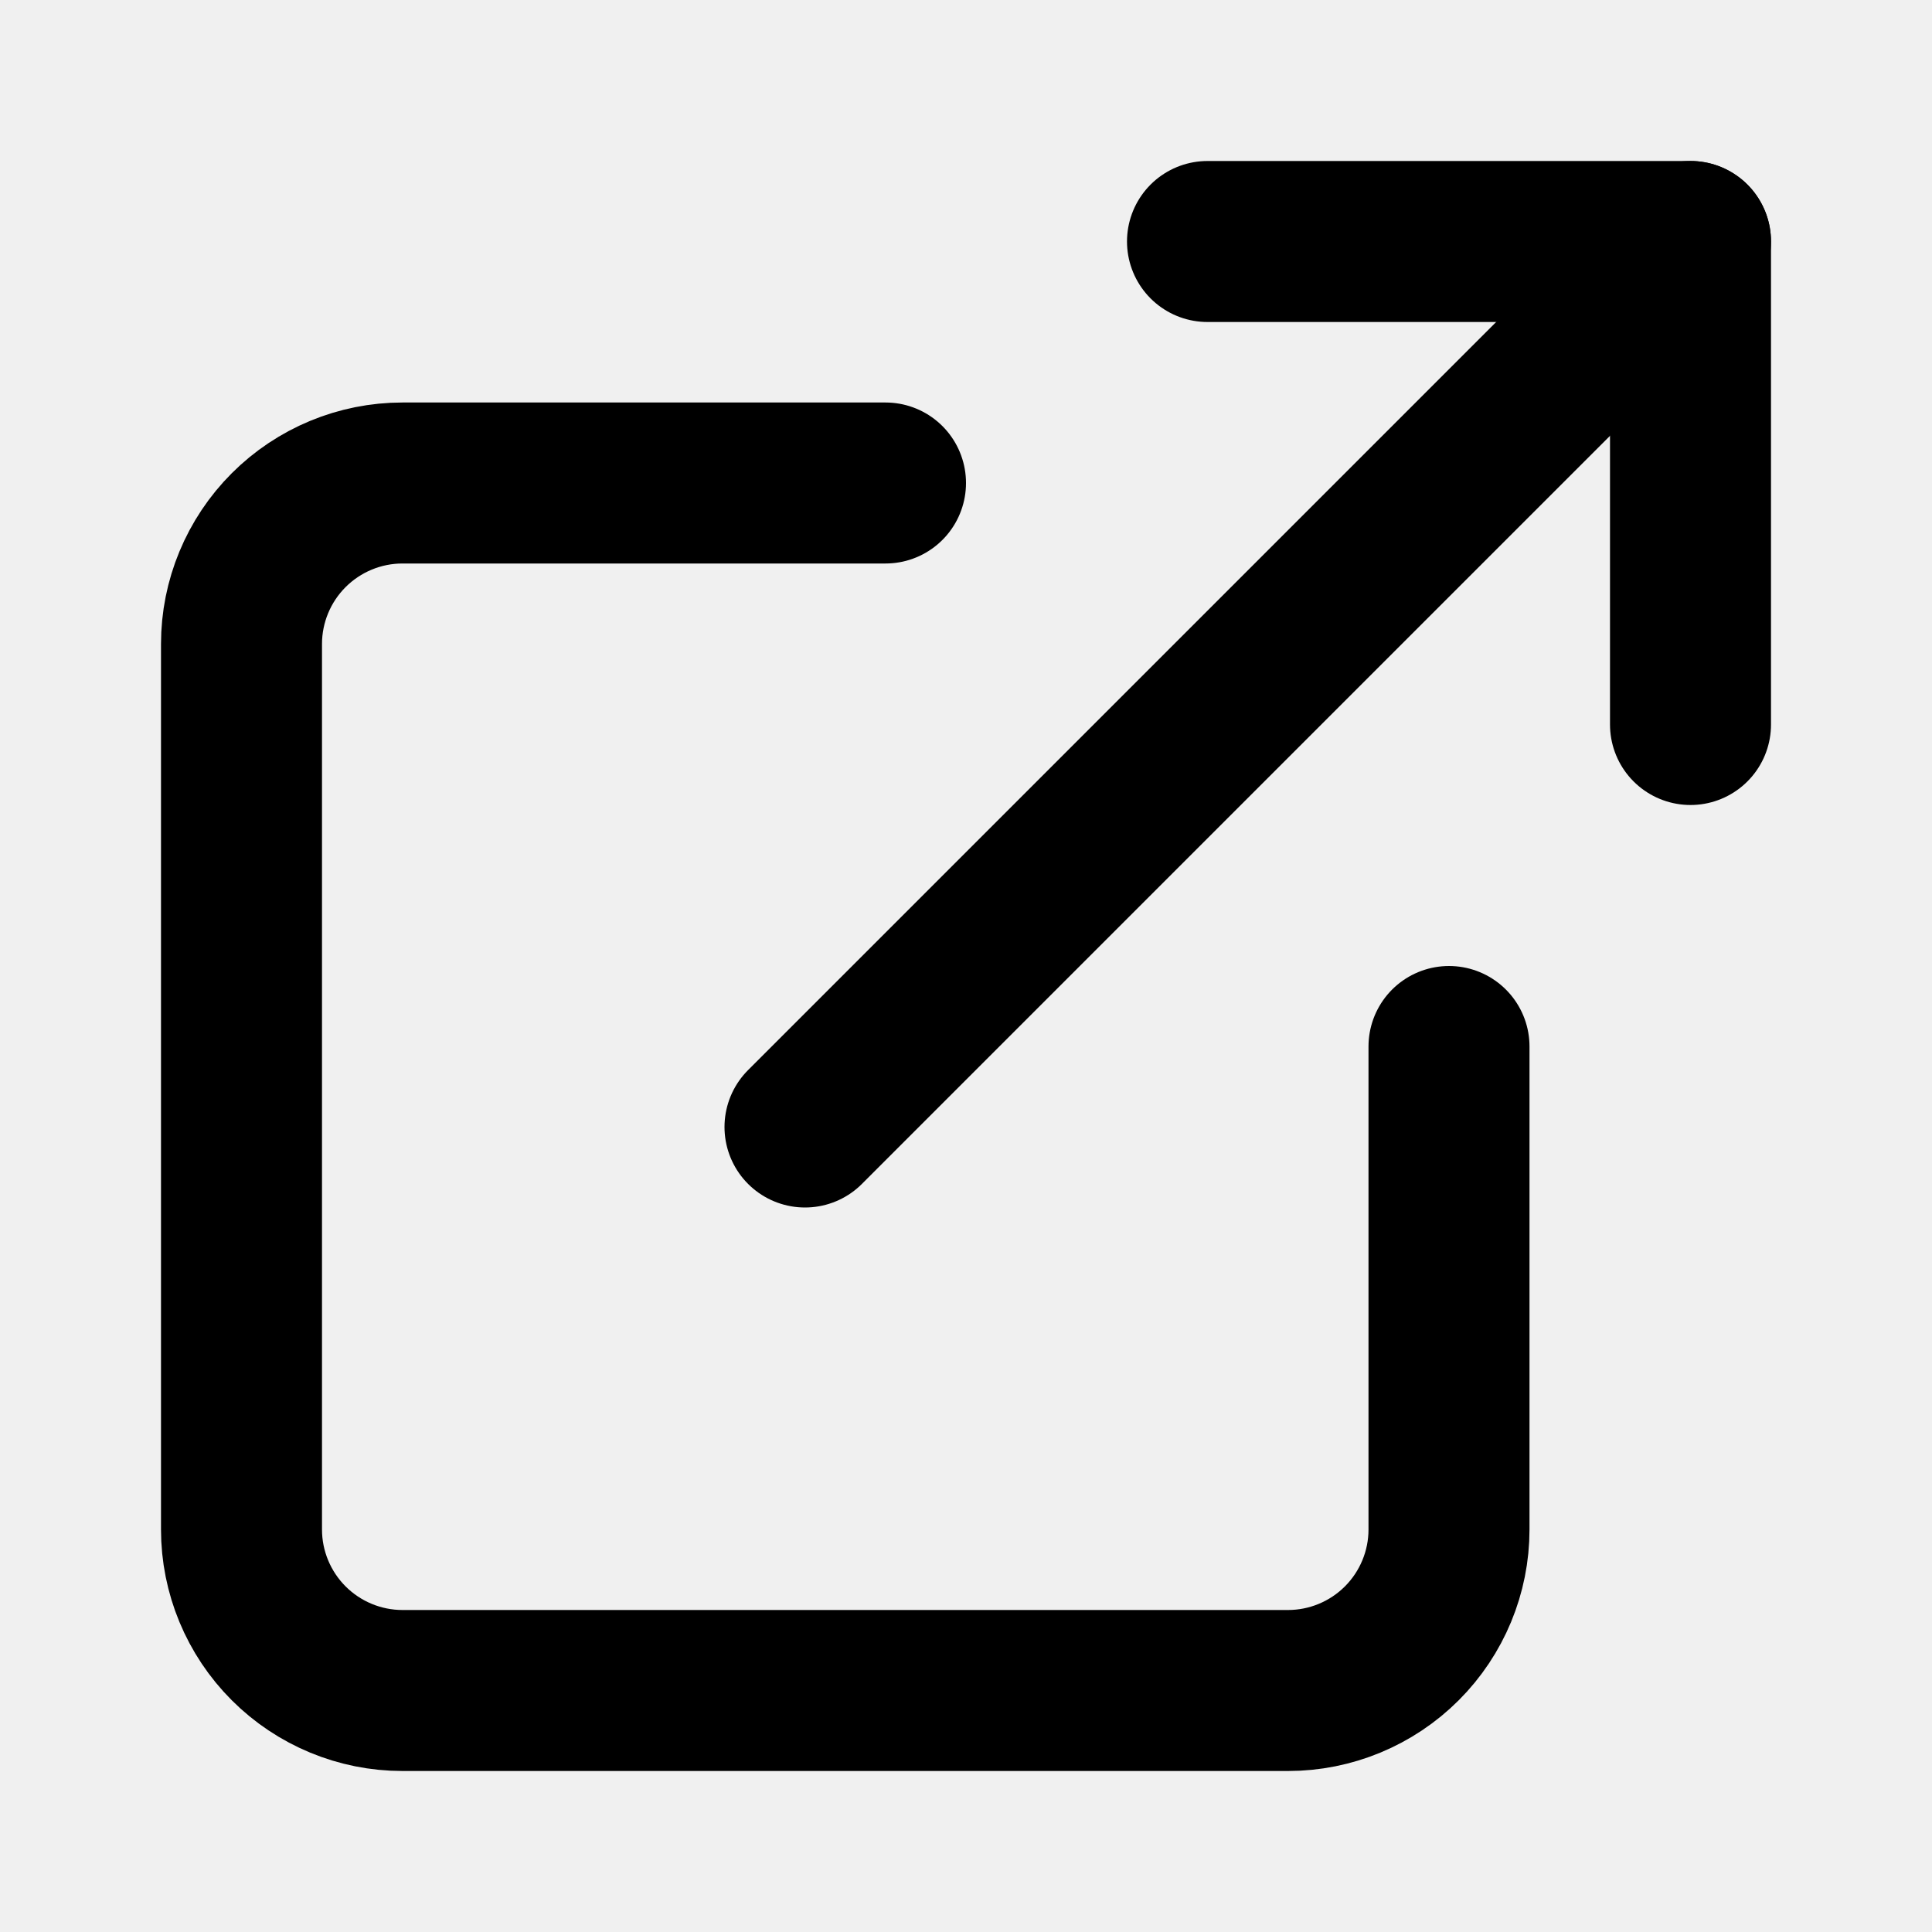
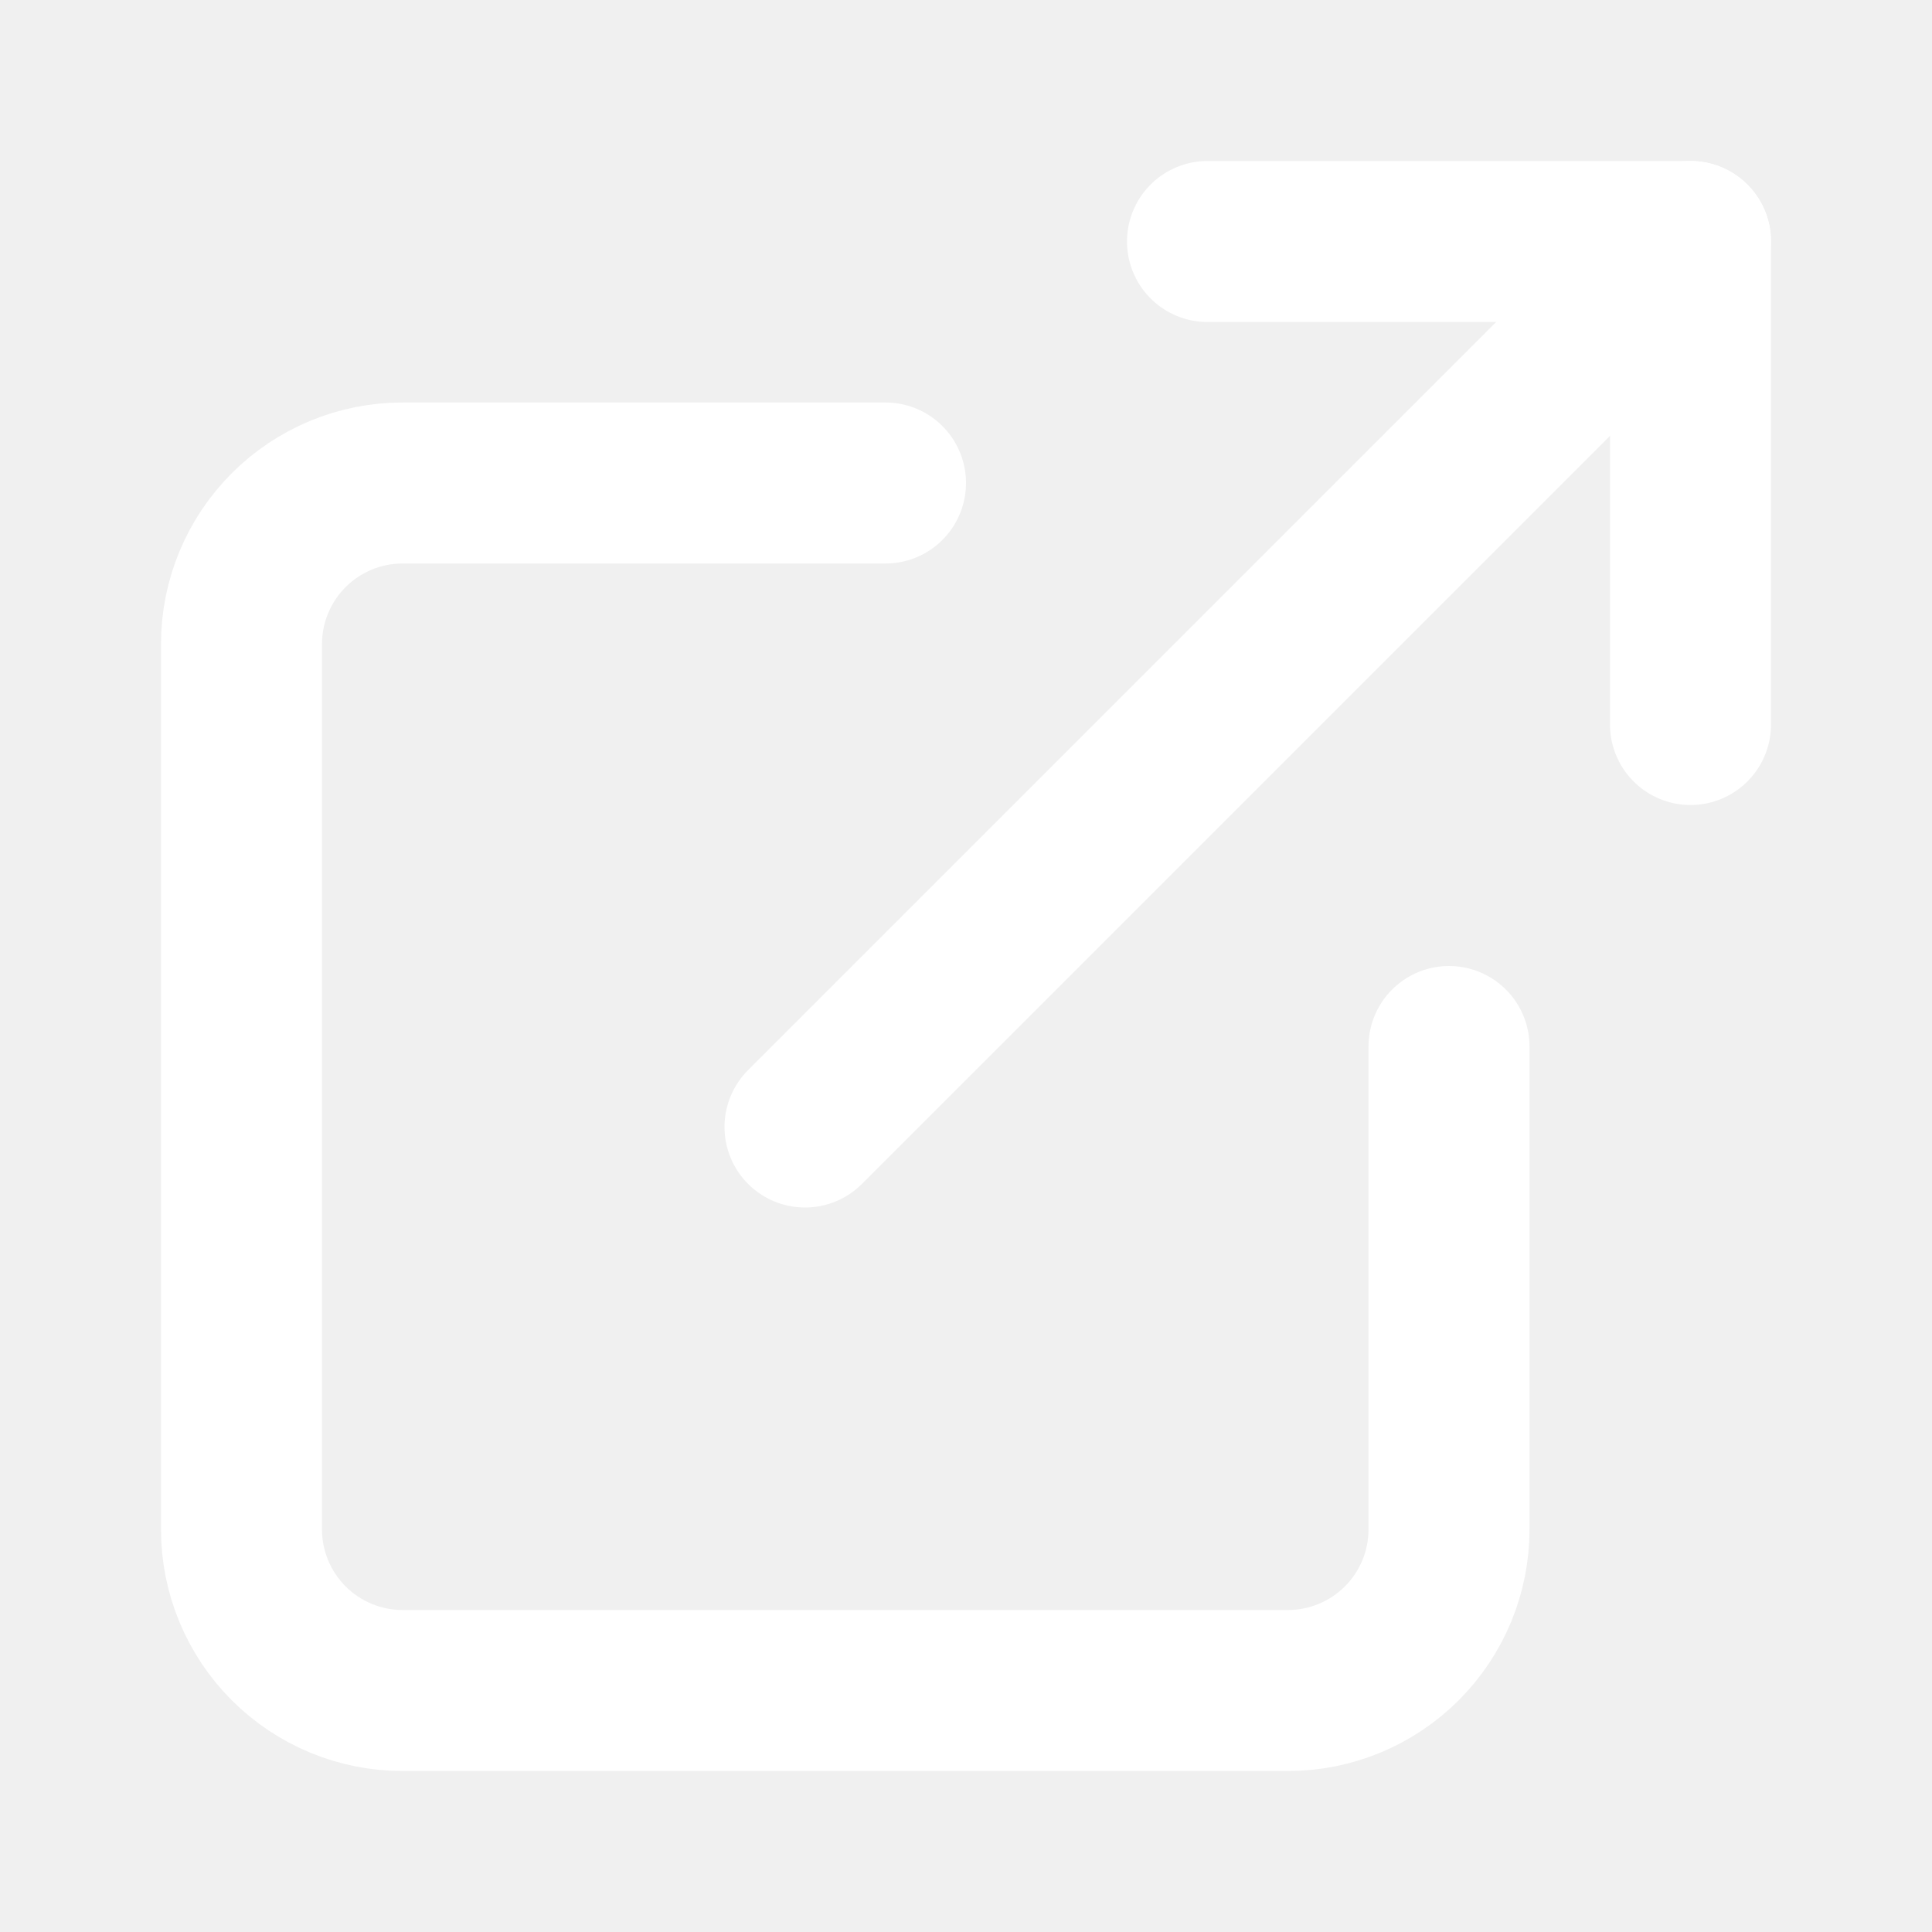
<svg xmlns="http://www.w3.org/2000/svg" width="24" height="24" viewBox="0 0 24 24" fill="none">
-   <path d="M18 13V19C18 19.53 17.789 20.039 17.414 20.414C17.039 20.789 16.53 21 16 21H5C4.47 21 3.961 20.789 3.586 20.414C3.211 20.039 3 19.53 3 19V8C3 7.47 3.211 6.961 3.586 6.586C3.961 6.211 4.47 6 5 6H11" stroke="black" stroke-width="2" stroke-linecap="round" stroke-linejoin="round" />
-   <path d="M15 3H21V9" stroke="black" stroke-width="2" stroke-linecap="round" stroke-linejoin="round" />
-   <path d="M10 14L21 3" stroke="black" stroke-width="2" stroke-linecap="round" stroke-linejoin="round" />
+   <path d="M18 13V19C18 19.53 17.789 20.039 17.414 20.414C17.039 20.789 16.53 21 16 21H5C4.47 21 3.961 20.789 3.586 20.414C3.211 20.039 3 19.53 3 19V8C3 7.47 3.211 6.961 3.586 6.586C3.961 6.211 4.47 6 5 6H11" stroke="#ffffff" stroke-width="2" stroke-linecap="round" stroke-linejoin="round" />
+   <path d="M15 3H21V9" stroke="#ffffff" stroke-width="2" stroke-linecap="round" stroke-linejoin="round" />
+   <path d="M10 14L21 3" stroke="#ffffff" stroke-width="2" stroke-linecap="round" stroke-linejoin="round" />
</svg>
